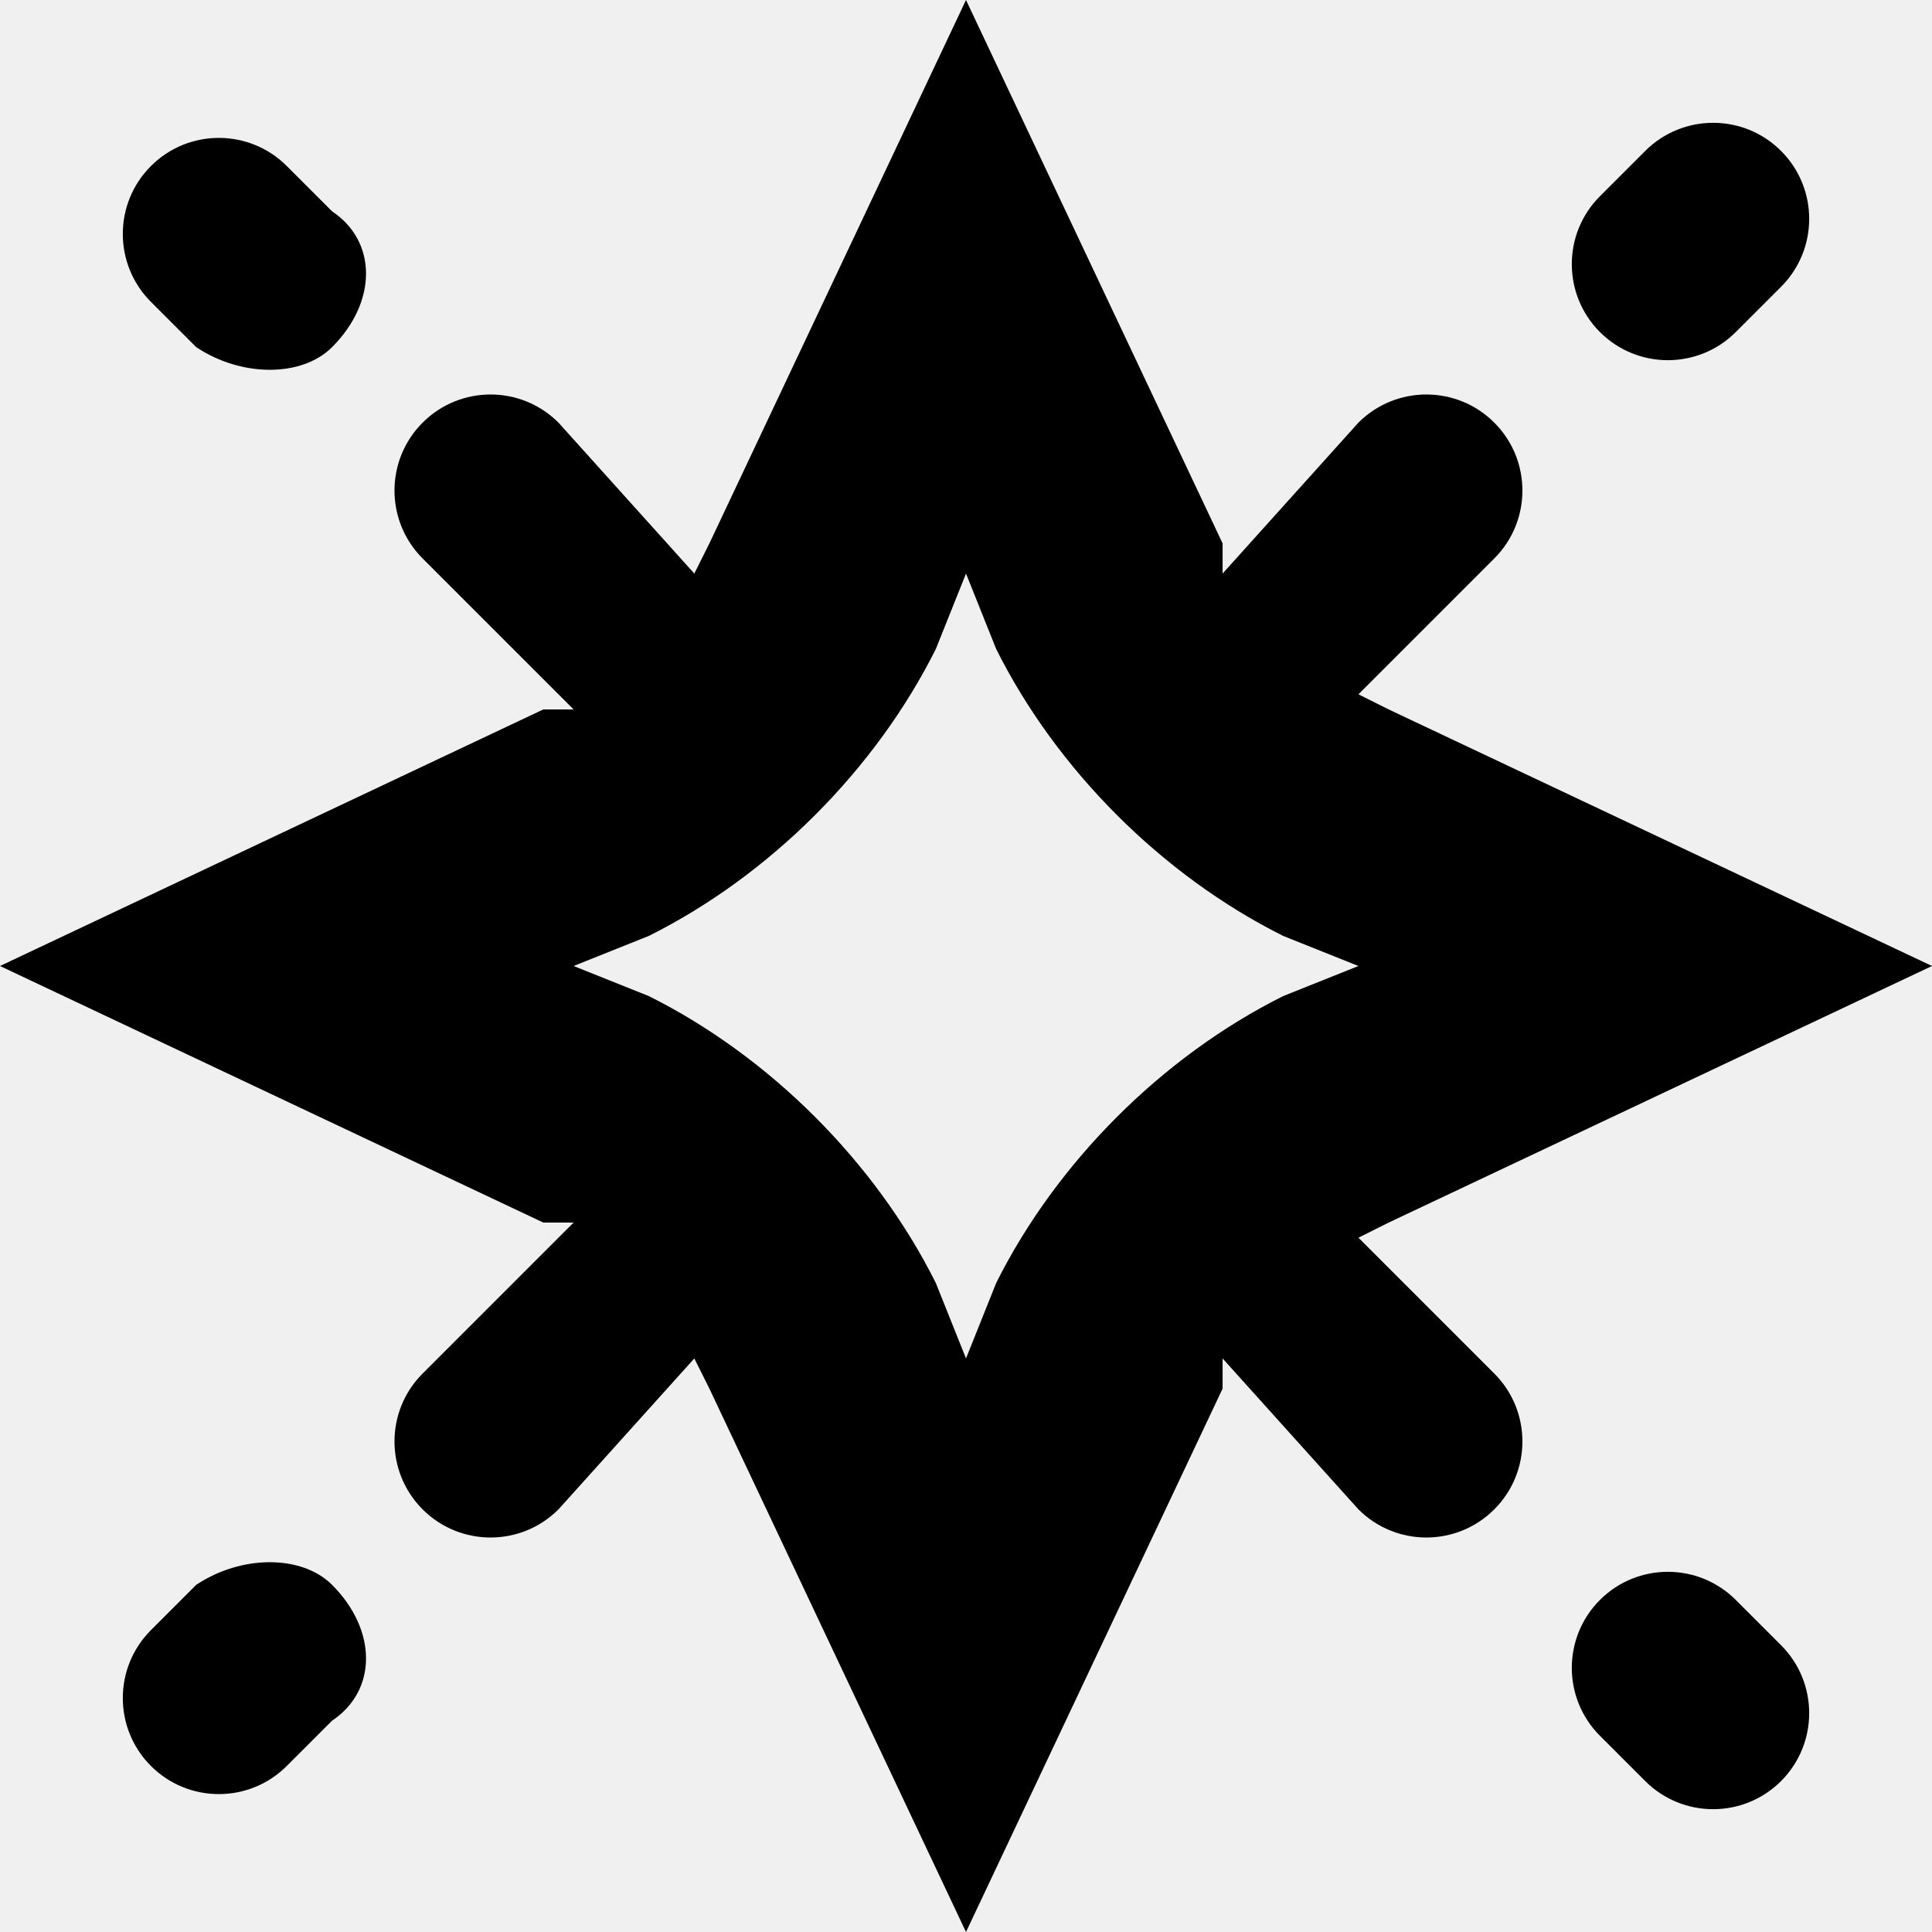
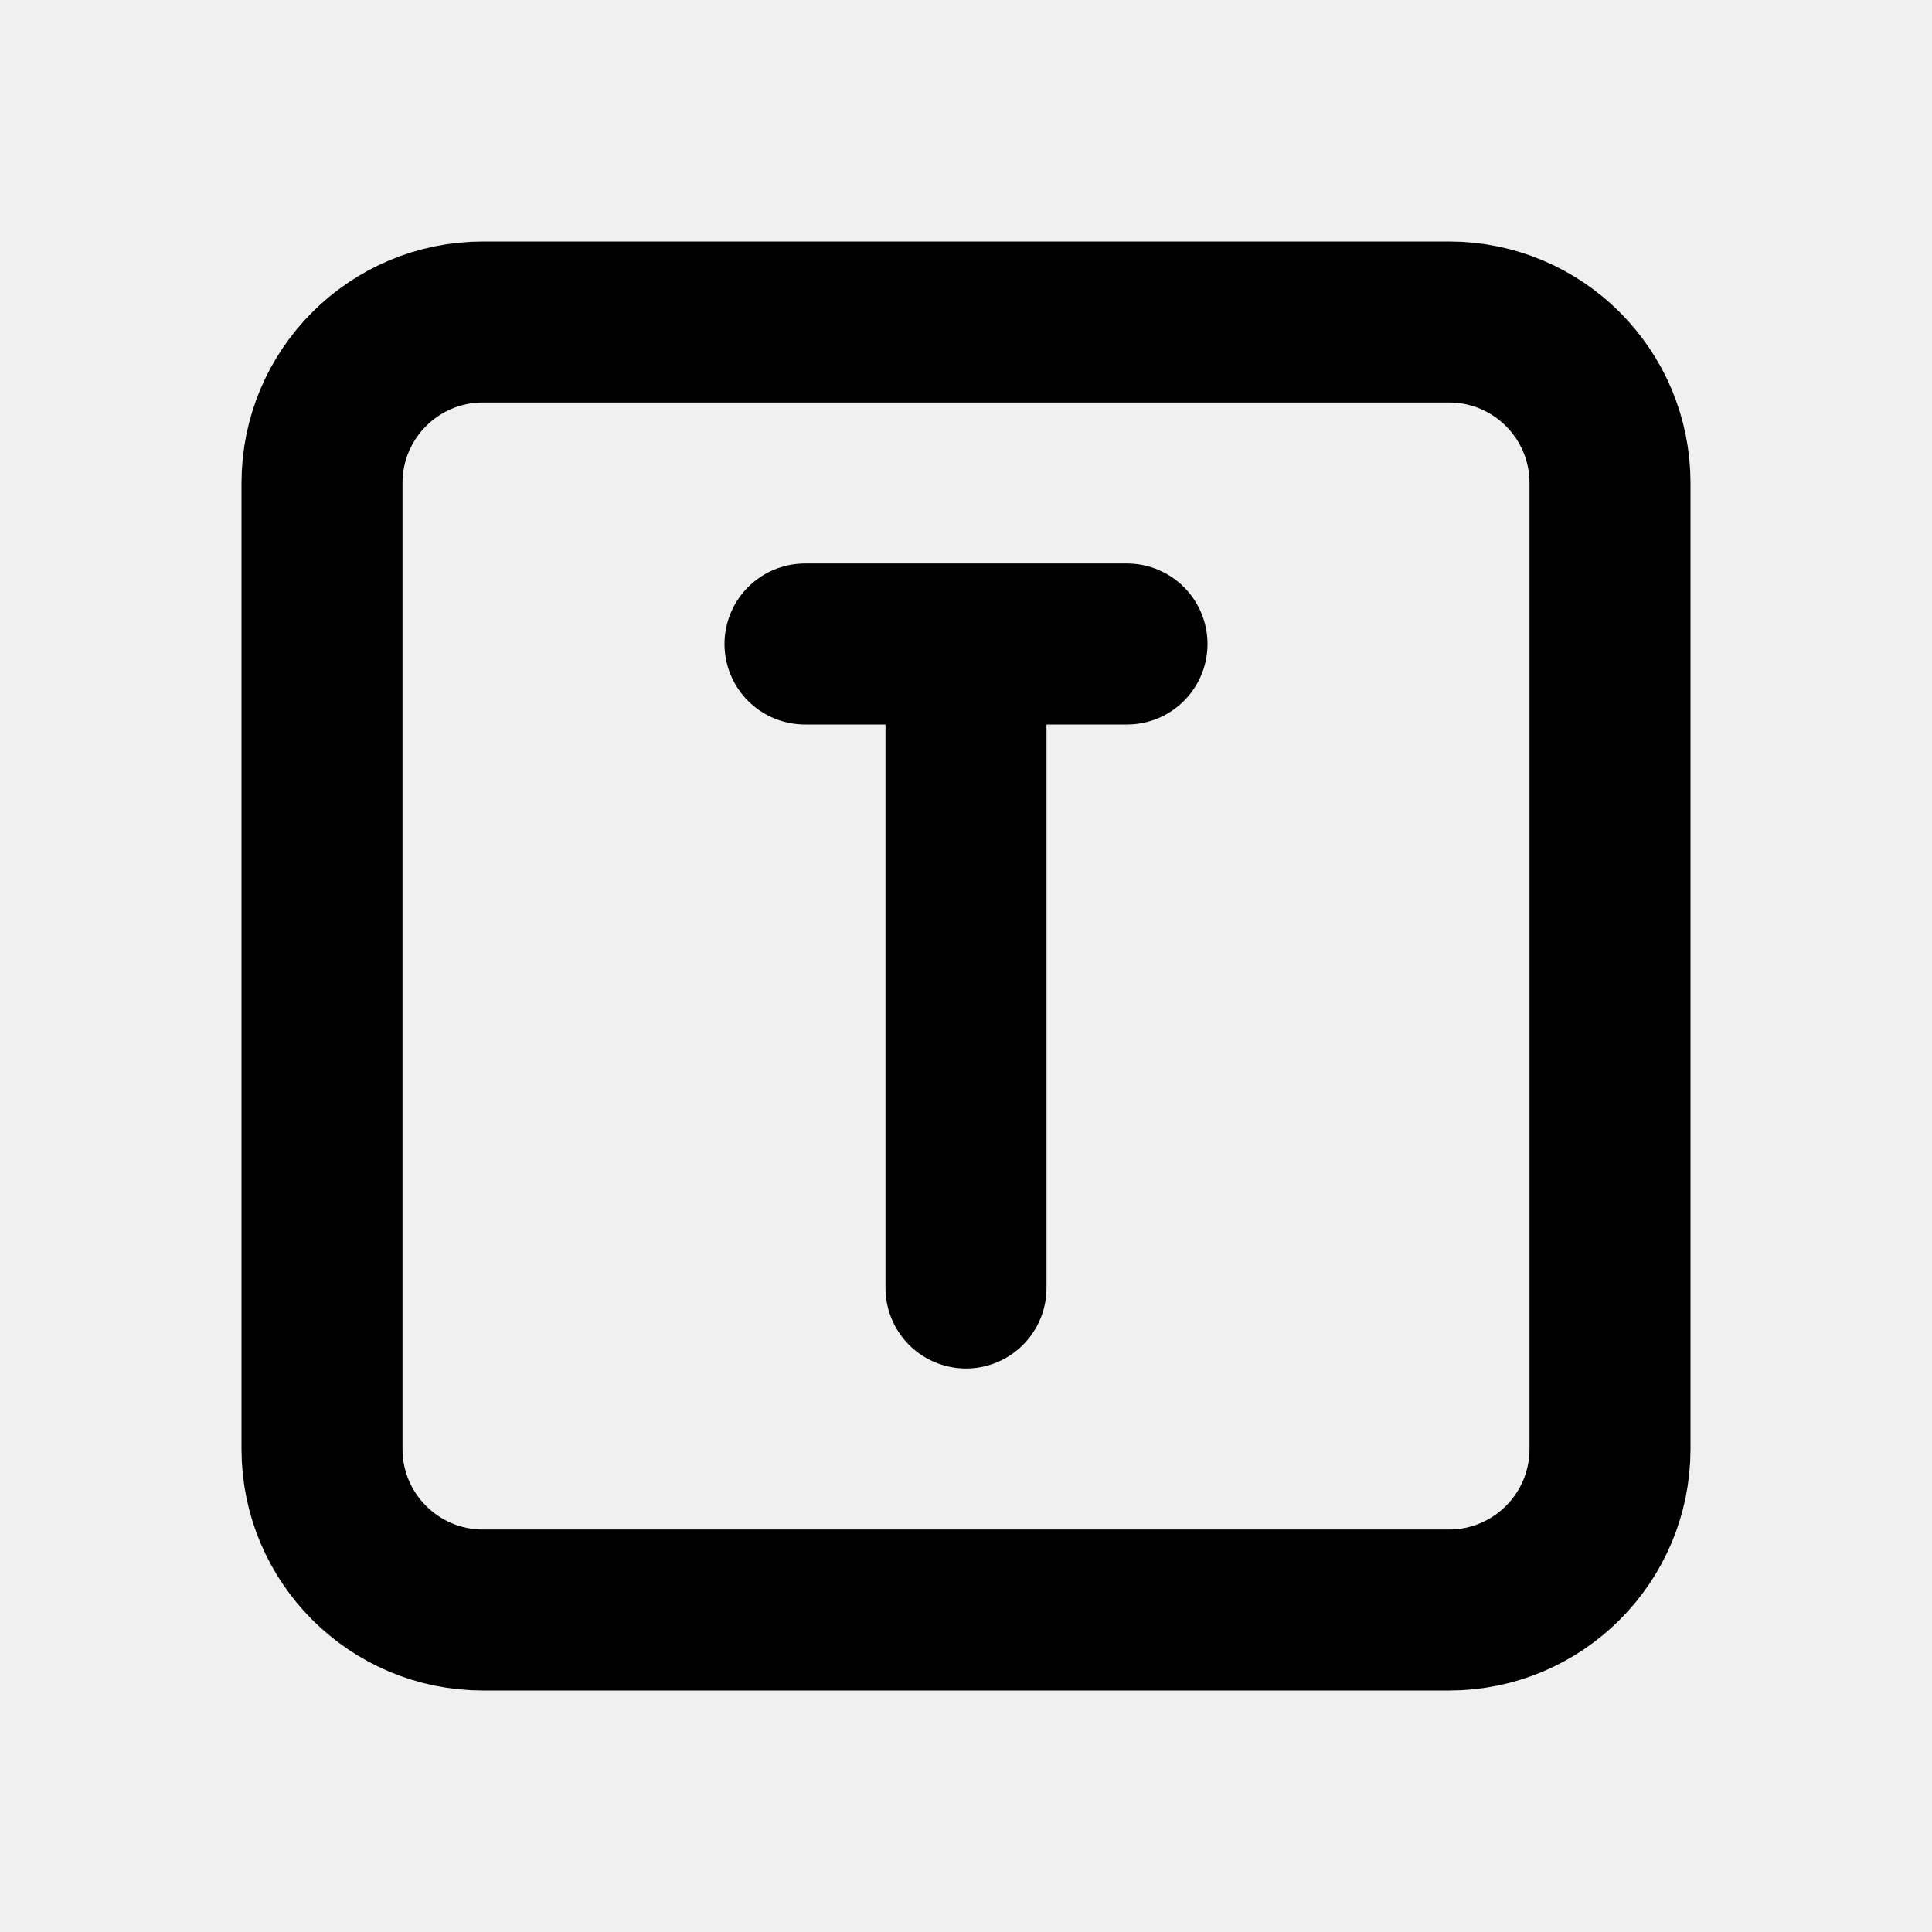
- <svg xmlns="http://www.w3.org/2000/svg" viewBox="0 0 128 128">
-   <path fill-rule="evenodd" d="M81 36 64 0 47 36l-1 2-9-10a6 6 0 0 0-9 9l10 10h-2L0 64l36 17h2L28 91a6 6 0 1 0 9 9l9-10 1 2 17 36 17-36v-2l9 10a6 6 0 1 0 9-9l-9-9 2-1 36-17-36-17-2-1 9-9a6 6 0 1 0-9-9l-9 10v-2Zm-17 2-2 5c-4 8-11 15-19 19l-5 2 5 2c8 4 15 11 19 19l2 5 2-5c4-8 11-15 19-19l5-2-5-2c-8-4-15-11-19-19l-2-5Z" clip-rule="evenodd" />
-   <path d="M118 19a6 6 0 0 0-9-9l-3 3a6 6 0 1 0 9 9l3-3Zm-96 4c-2 2-6 2-9 0l-3-3a6 6 0 1 1 9-9l3 3c3 2 3 6 0 9Zm0 82c-2-2-6-2-9 0l-3 3a6 6 0 1 0 9 9l3-3c3-2 3-6 0-9Zm96 4a6 6 0 0 1-9 9l-3-3a6 6 0 1 1 9-9l3 3Z" />
-   <style>path{fill:#000}@media (prefers-color-scheme:dark){path{fill:#fff}}</style>
+ <svg xmlns="http://www.w3.org/2000/svg" width="1em" height="1em" viewBox="0 0 24 24">
+   <path fill="url(#gradient)" stroke="currentColor" stroke-linecap="round" stroke-linejoin="round" stroke-width="2" d="M4 6a2 2 0 0 1 2-2h12a2 2 0 0 1 2 2v12a2 2 0 0 1-2 2H6a2 2 0 0 1-2-2zm6 2h4m-2 0v8" />
+   <defs>
+     <linearGradient id="gradient" x1="16" x2="16" y1="32" y2="24" gradientUnits="userSpaceOnUse">
+       <stop stop-color="#000" />
+       <stop offset="1" stop-color="#000" stop-opacity="0" />
+     </linearGradient>
+   </defs>
+   <style>
+     @media (prefers-color-scheme:dark){:root{filter:invert(100%)}}
+   </style>
</svg>
